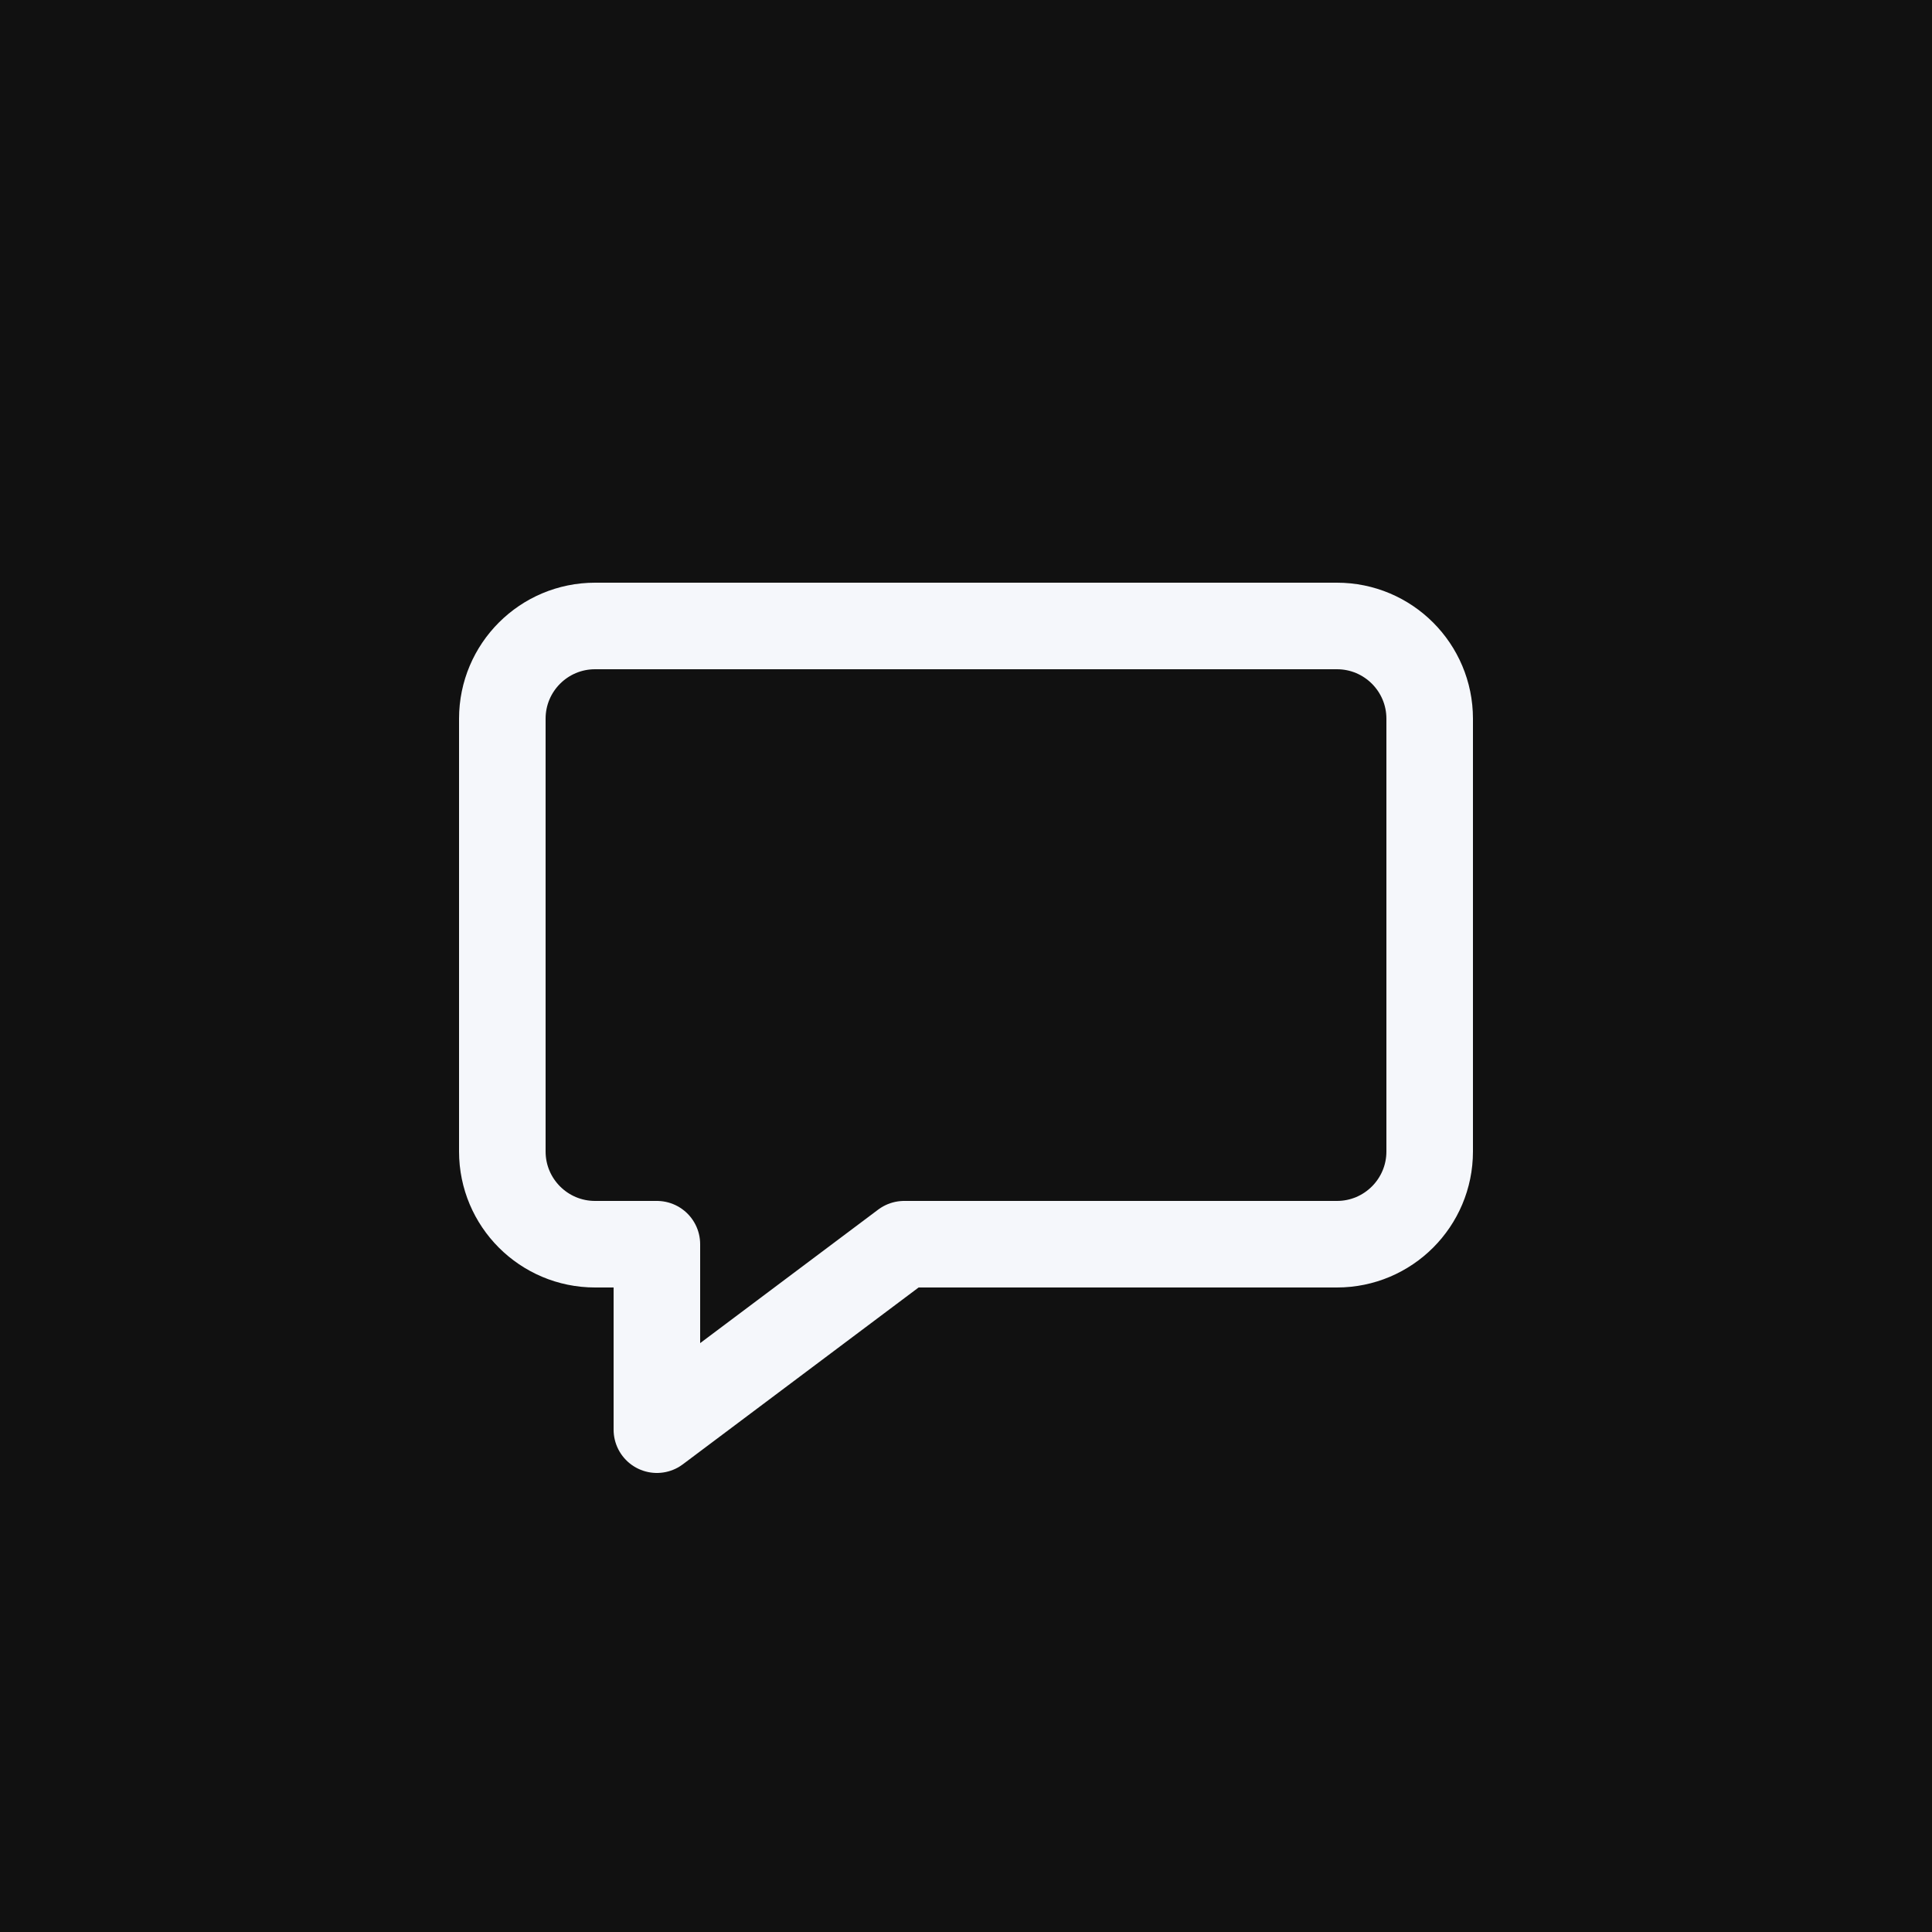
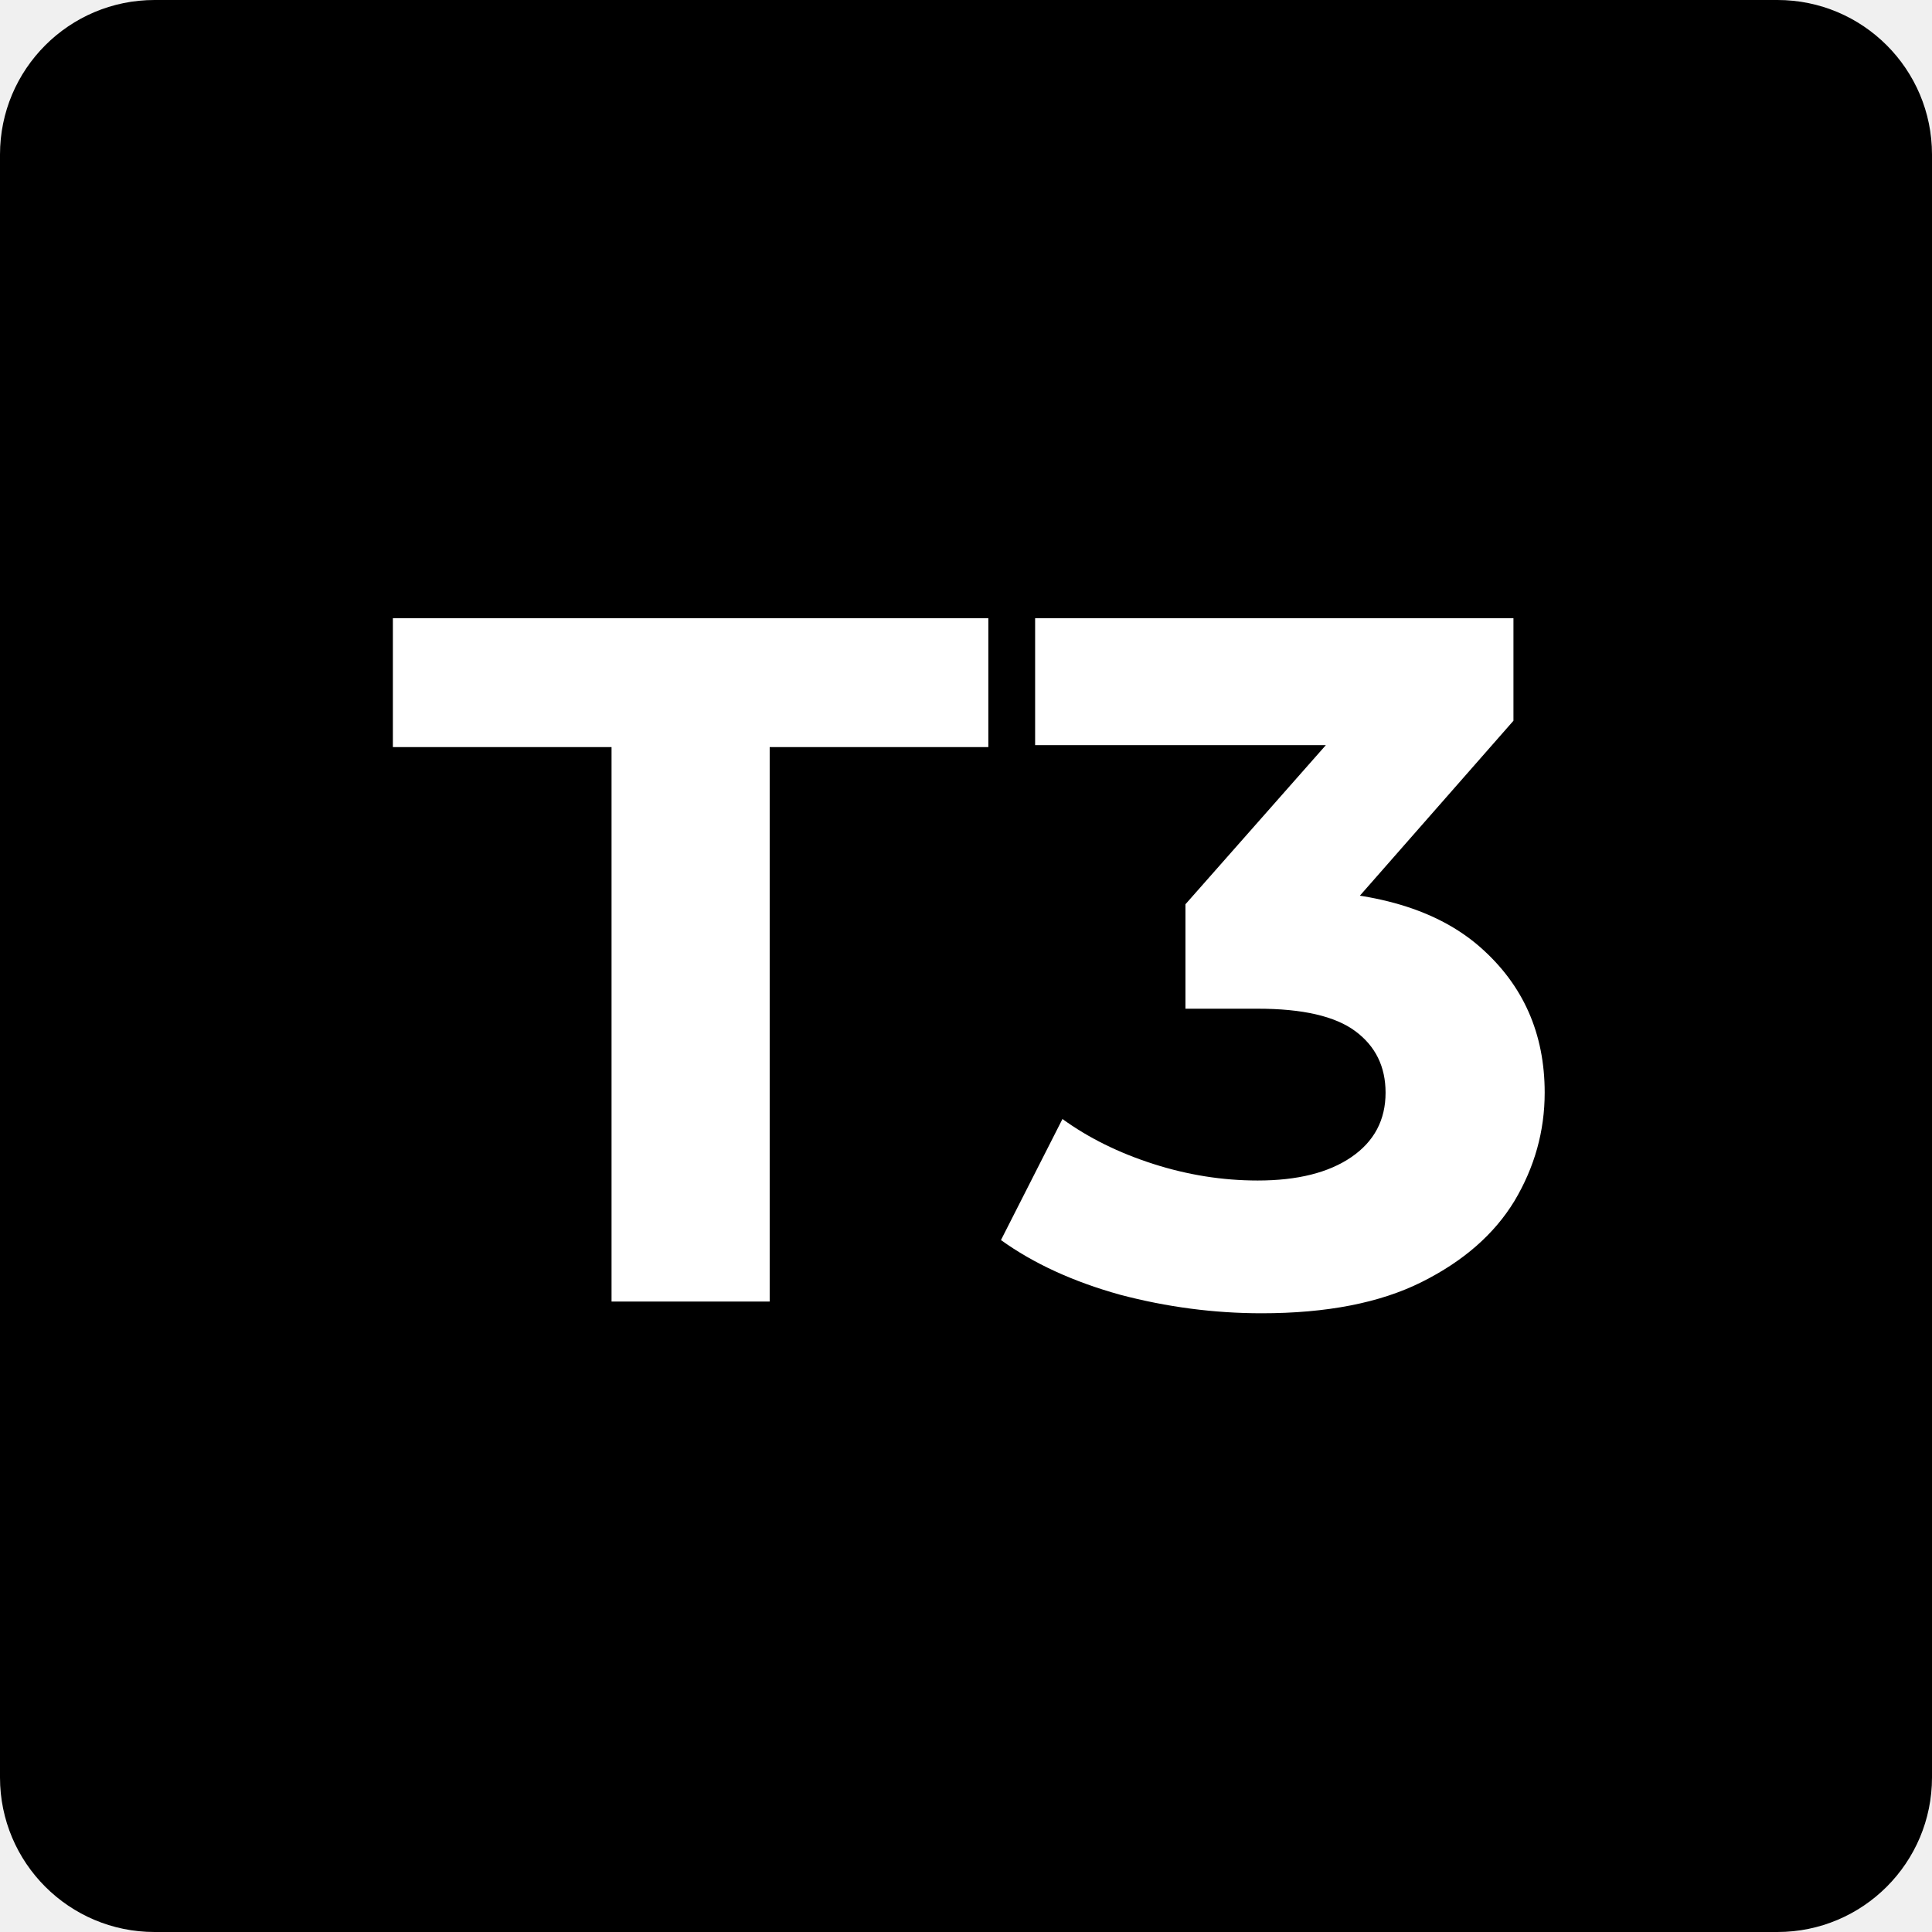
<svg xmlns="http://www.w3.org/2000/svg" width="288" height="288" viewBox="0 0 288 288">
-   <rect width="288" height="288" fill="#111111" />
-   <g transform="translate(51.84 51.84) scale(9.216)" fill="none" stroke="#F5F7FB" stroke-width="1.40" stroke-linecap="round" stroke-linejoin="round">
-     <path d="M4 4.5h12a1.5 1.5 0 0 1 1.5 1.5v7a1.5 1.5 0 0 1-1.5 1.5H9l-4 3v-3H4A1.5 1.5 0 0 1 2.5 13V6A1.5 1.5 0 0 1 4 4.5z" />
+   <rect width="288" height="288" rx="23.04" fill="#000000" />
+   <g transform="translate(57.6 92.16) scale(1.818947) translate(-15 -37)">
+     <path d="M33.451 93V47.56H15.531V37H64.331V47.56H46.411V93H33.451ZM86.725 93.96C82.832 93.96 78.965 93.453 75.125 92.44C71.285 91.373 68.032 89.88 65.365 87.96L70.405 78.04C72.539 79.587 75.019 80.813 77.845 81.72C80.672 82.627 83.525 83.08 86.405 83.08C89.659 83.08 92.219 82.44 94.085 81.16C95.952 79.88 96.885 78.12 96.885 75.88C96.885 73.747 96.059 72.067 94.405 70.84C92.752 69.613 90.085 69 86.405 69H80.485V60.44L96.085 42.76L97.525 47.4H68.165V37H107.365V45.4L91.845 63.08L85.285 59.32H89.045C95.925 59.32 101.125 60.867 104.645 63.96C108.165 67.053 109.925 71.027 109.925 75.88C109.925 79.027 109.099 81.987 107.445 84.76C105.792 87.48 103.259 89.693 99.845 91.4C96.432 93.107 92.059 93.96 86.725 93.96Z" fill="#ffffff" />
  </g>
</svg>
